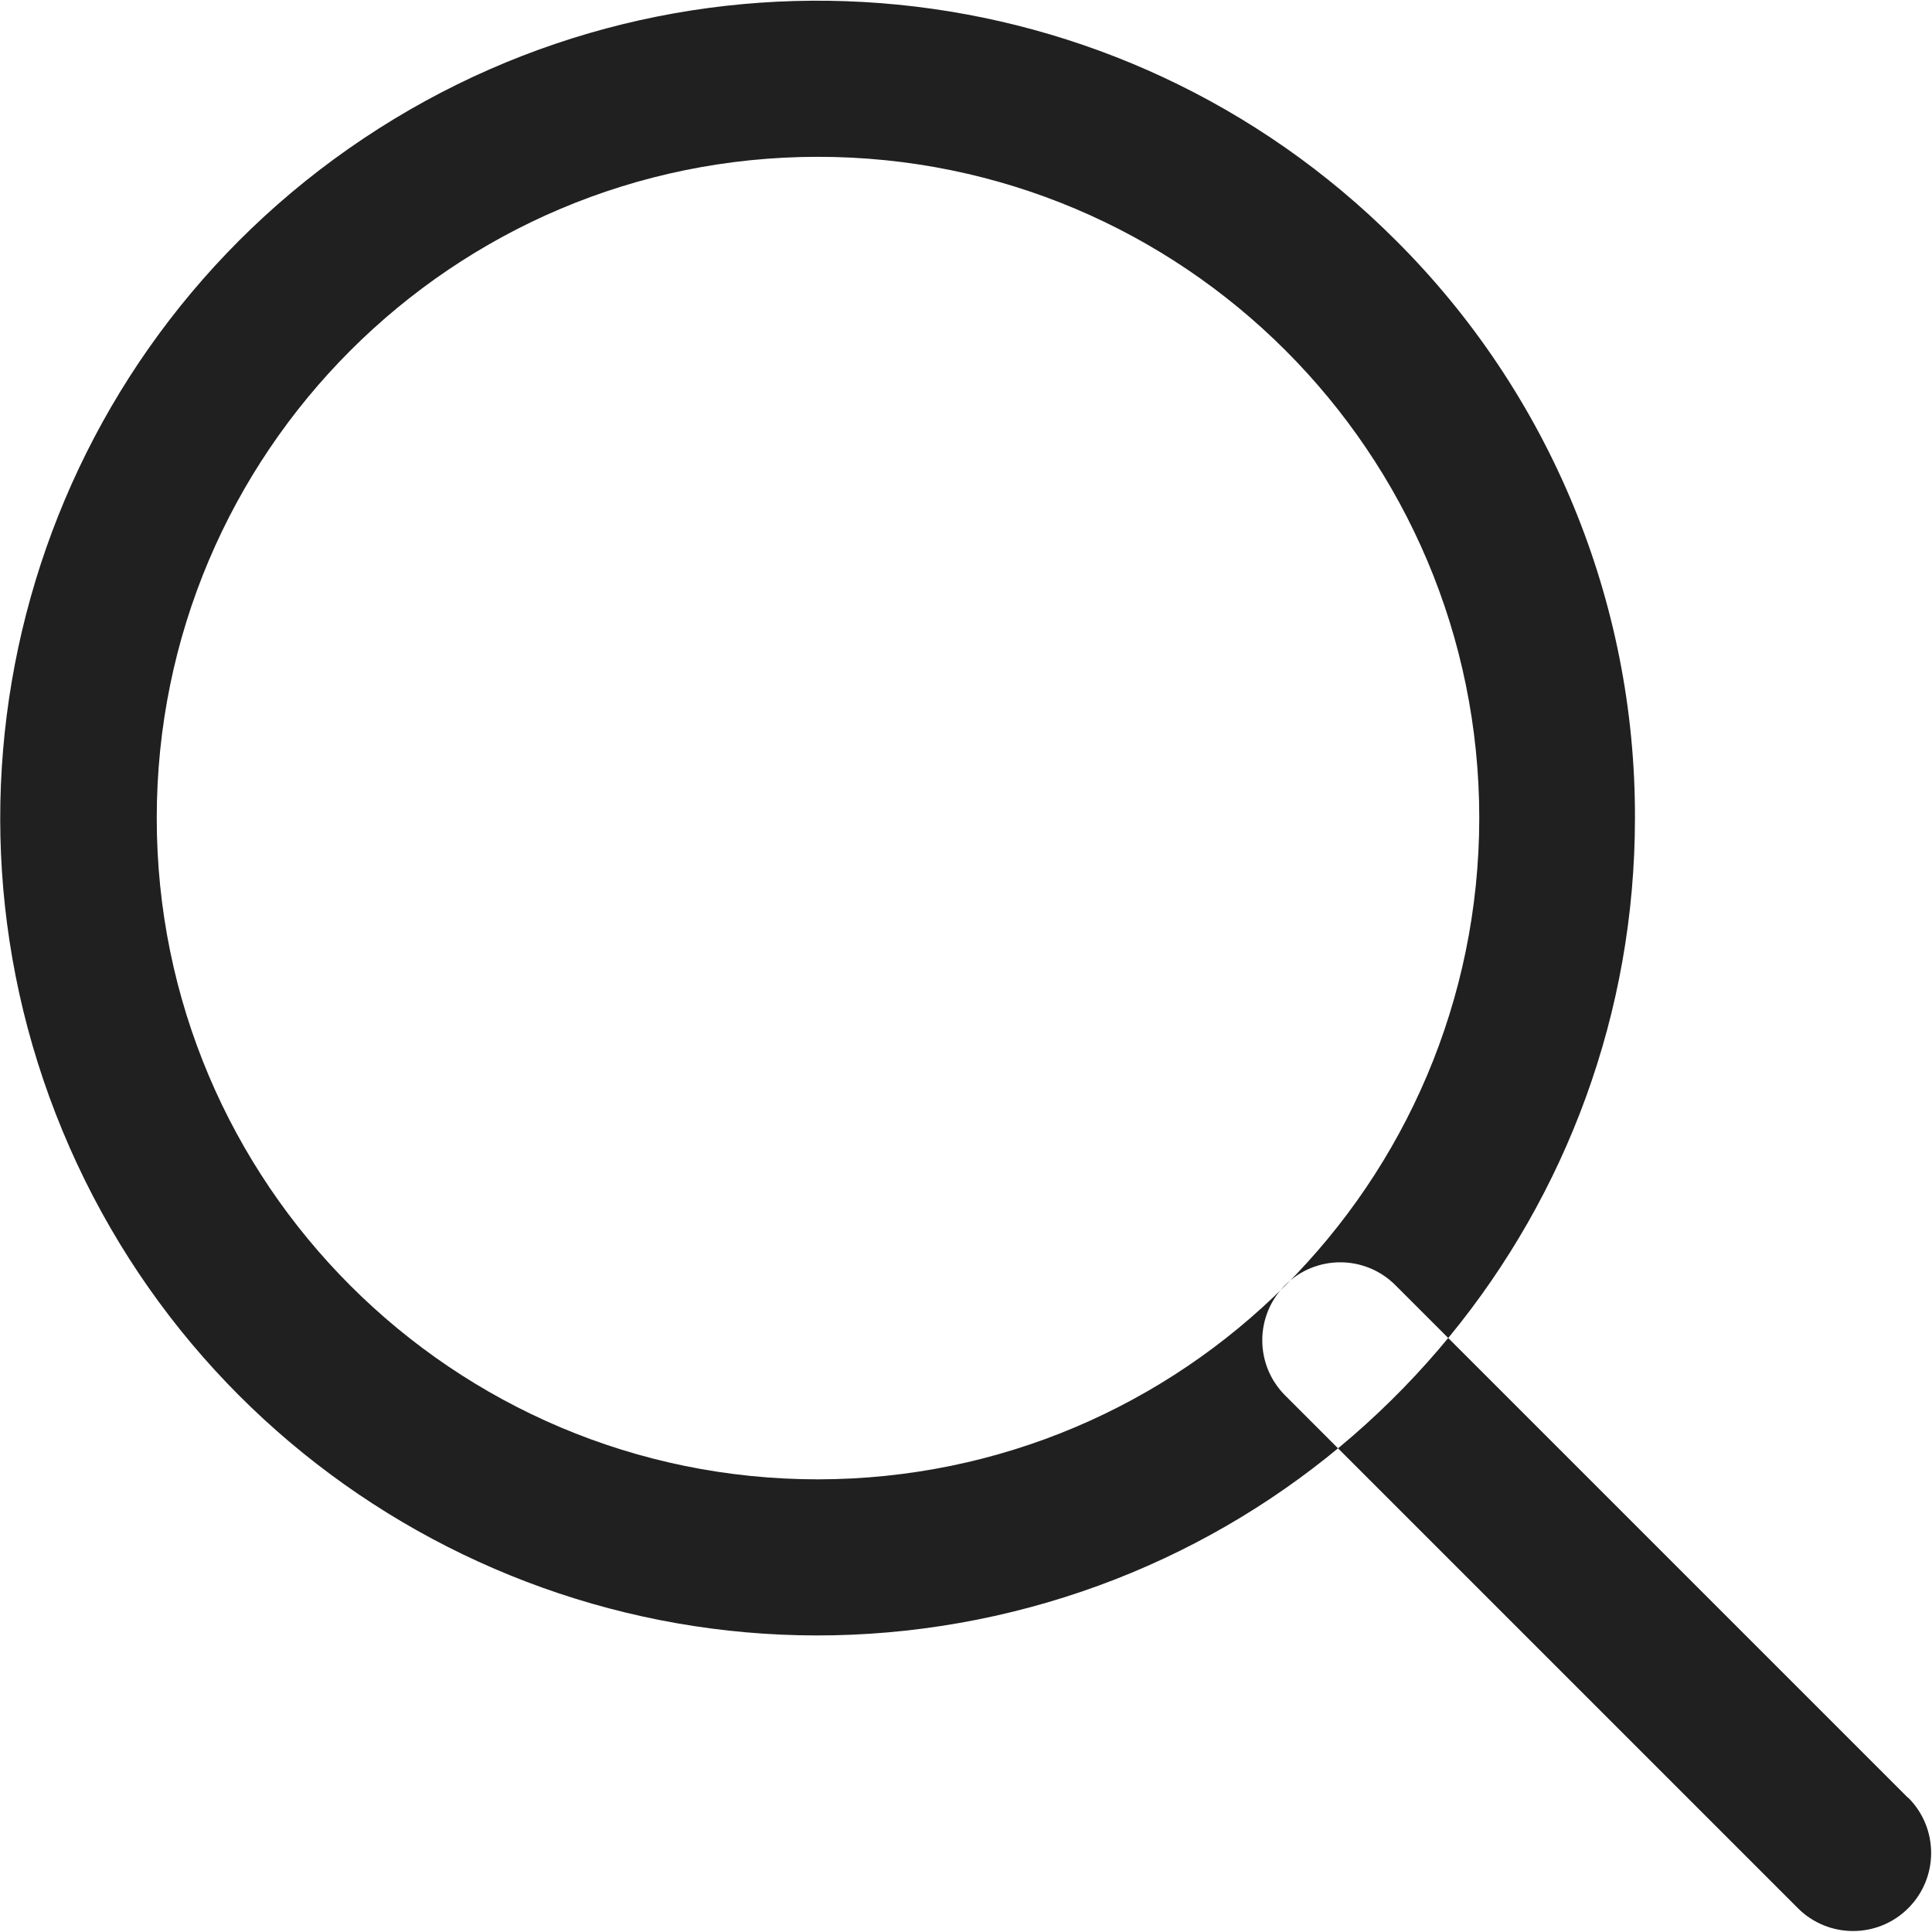
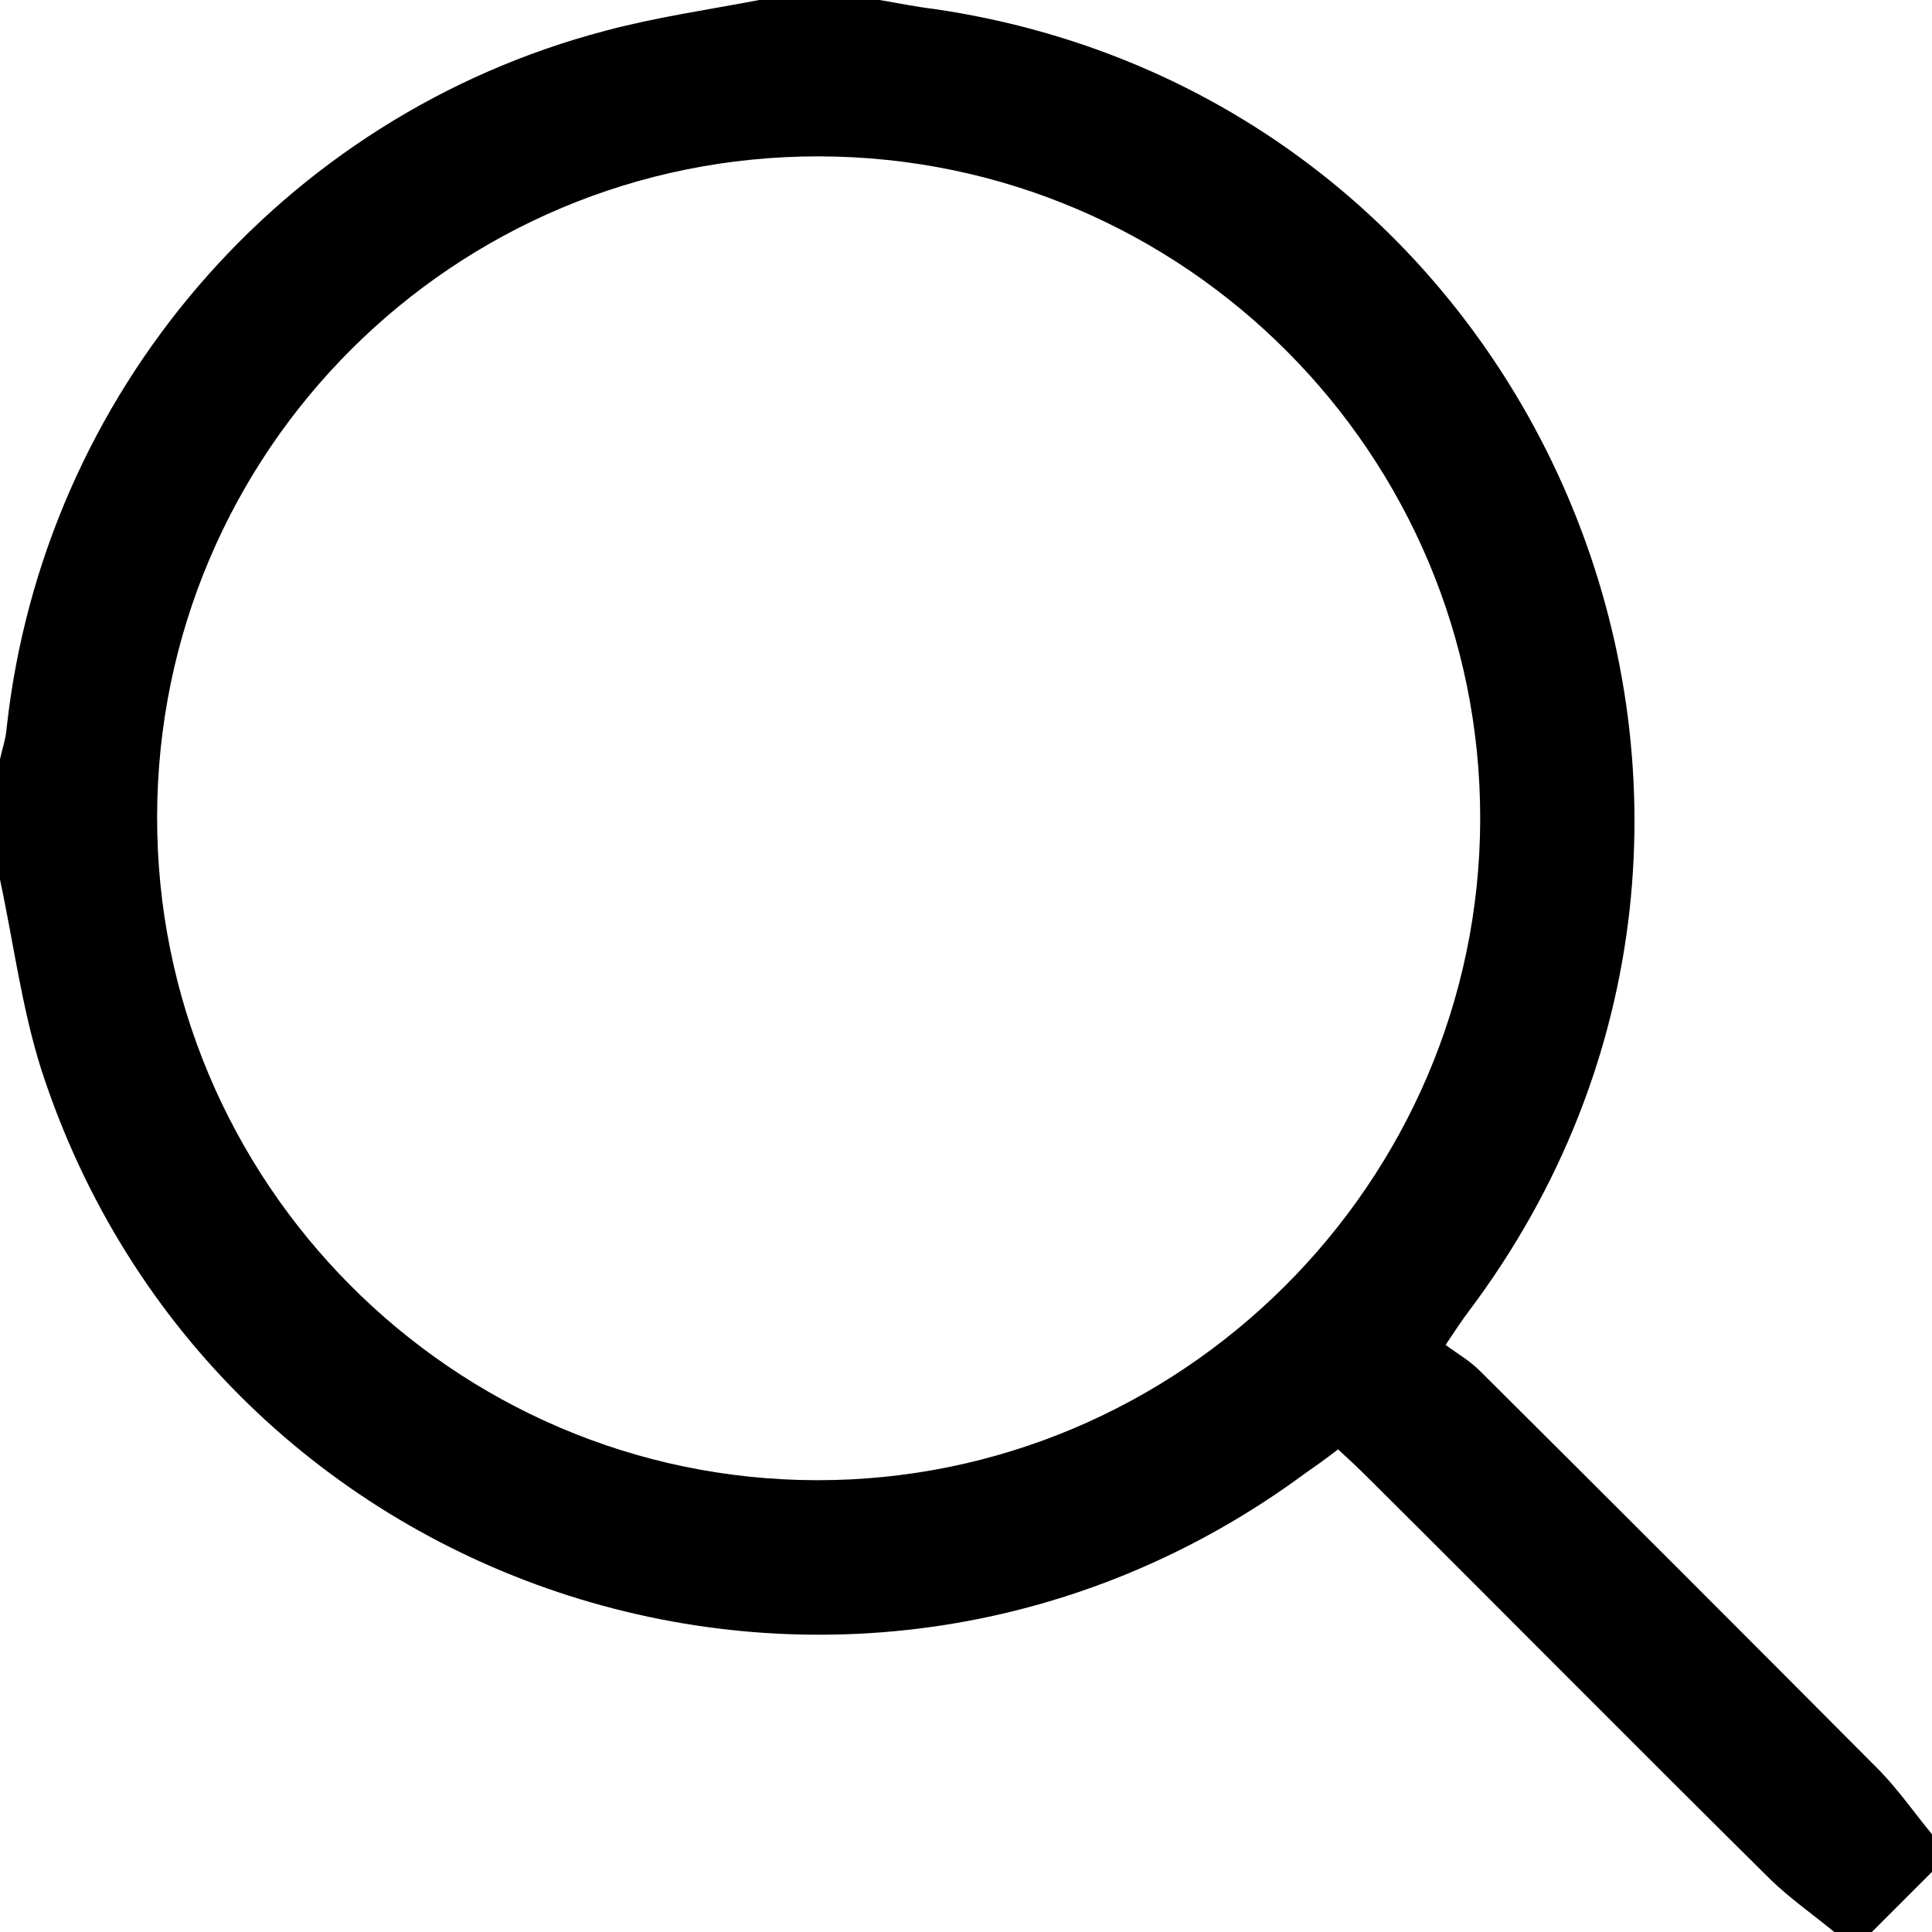
- <svg xmlns="http://www.w3.org/2000/svg" width="25.625" height="25.626" viewBox="0 0 25.625 25.626">
-   <defs>
-     <style>
-       .cls-1 {
-         fill: #202020;
-         fill-rule: evenodd;
-       }
-     </style>
-   </defs>
-   <path class="cls-1" d="M454.7,81.374a10.841,10.841,0,1,0,3.174,7.664A10.769,10.769,0,0,0,454.7,81.374ZM447.039,97.81a8.771,8.771,0,1,1,8.77-8.771A8.781,8.781,0,0,1,447.039,97.81Zm14.457,4.224-6.8-6.8a1.034,1.034,0,0,0-1.462,1.463l6.8,6.8A1.034,1.034,0,0,0,461.5,102.034Z" transform="translate(-436.188 -78.188)" />
+ <svg xmlns="http://www.w3.org/2000/svg" version="1.1" id="Layer_1" x="0px" y="0px" viewBox="0 0 257 257" enable-background="new 0 0 257 257" xml:space="preserve">
+   <g>
+     <path d="M0,117c0-5.3,0-10.7,0-16c0.3-1.4,0.8-2.8,0.9-4.3C5.8,52.4,37.5,15.4,80.5,4.1C87.2,2.3,94.2,1.3,101,0c5.3,0,10.7,0,16,0   c2.4,0.4,4.8,0.9,7.3,1.2c81.8,12,120.8,107.1,71.1,173.2c-0.9,1.2-1.7,2.4-3.1,4.5c1.6,1.2,3.2,2.1,4.5,3.4   c17.8,17.7,35.6,35.5,53.3,53.3c2.5,2.6,4.6,5.6,6.9,8.4c0,1.7,0,3.3,0,5c-2.7,2.7-5.3,5.3-8,8c-1.7,0-3.3,0-5,0   c-2.8-2.3-5.8-4.4-8.4-6.9c-18-17.8-35.8-35.8-53.7-53.6c-1.3-1.3-2.6-2.5-3.9-3.7c-1.7,1.3-3.1,2.3-4.4,3.2   c-59.9,44.2-145.1,17.1-168.1-53.7C2.9,134.1,1.8,125.4,0,117z M20.9,108.6c-0.1,48.6,39.3,88.2,87.7,88.3   c48.4,0.1,88.2-39.5,88.3-87.9c0.1-48.5-39.3-88.1-87.9-88.2C60.4,20.7,21,60,20.9,108.6z" />
+   </g>
</svg>
